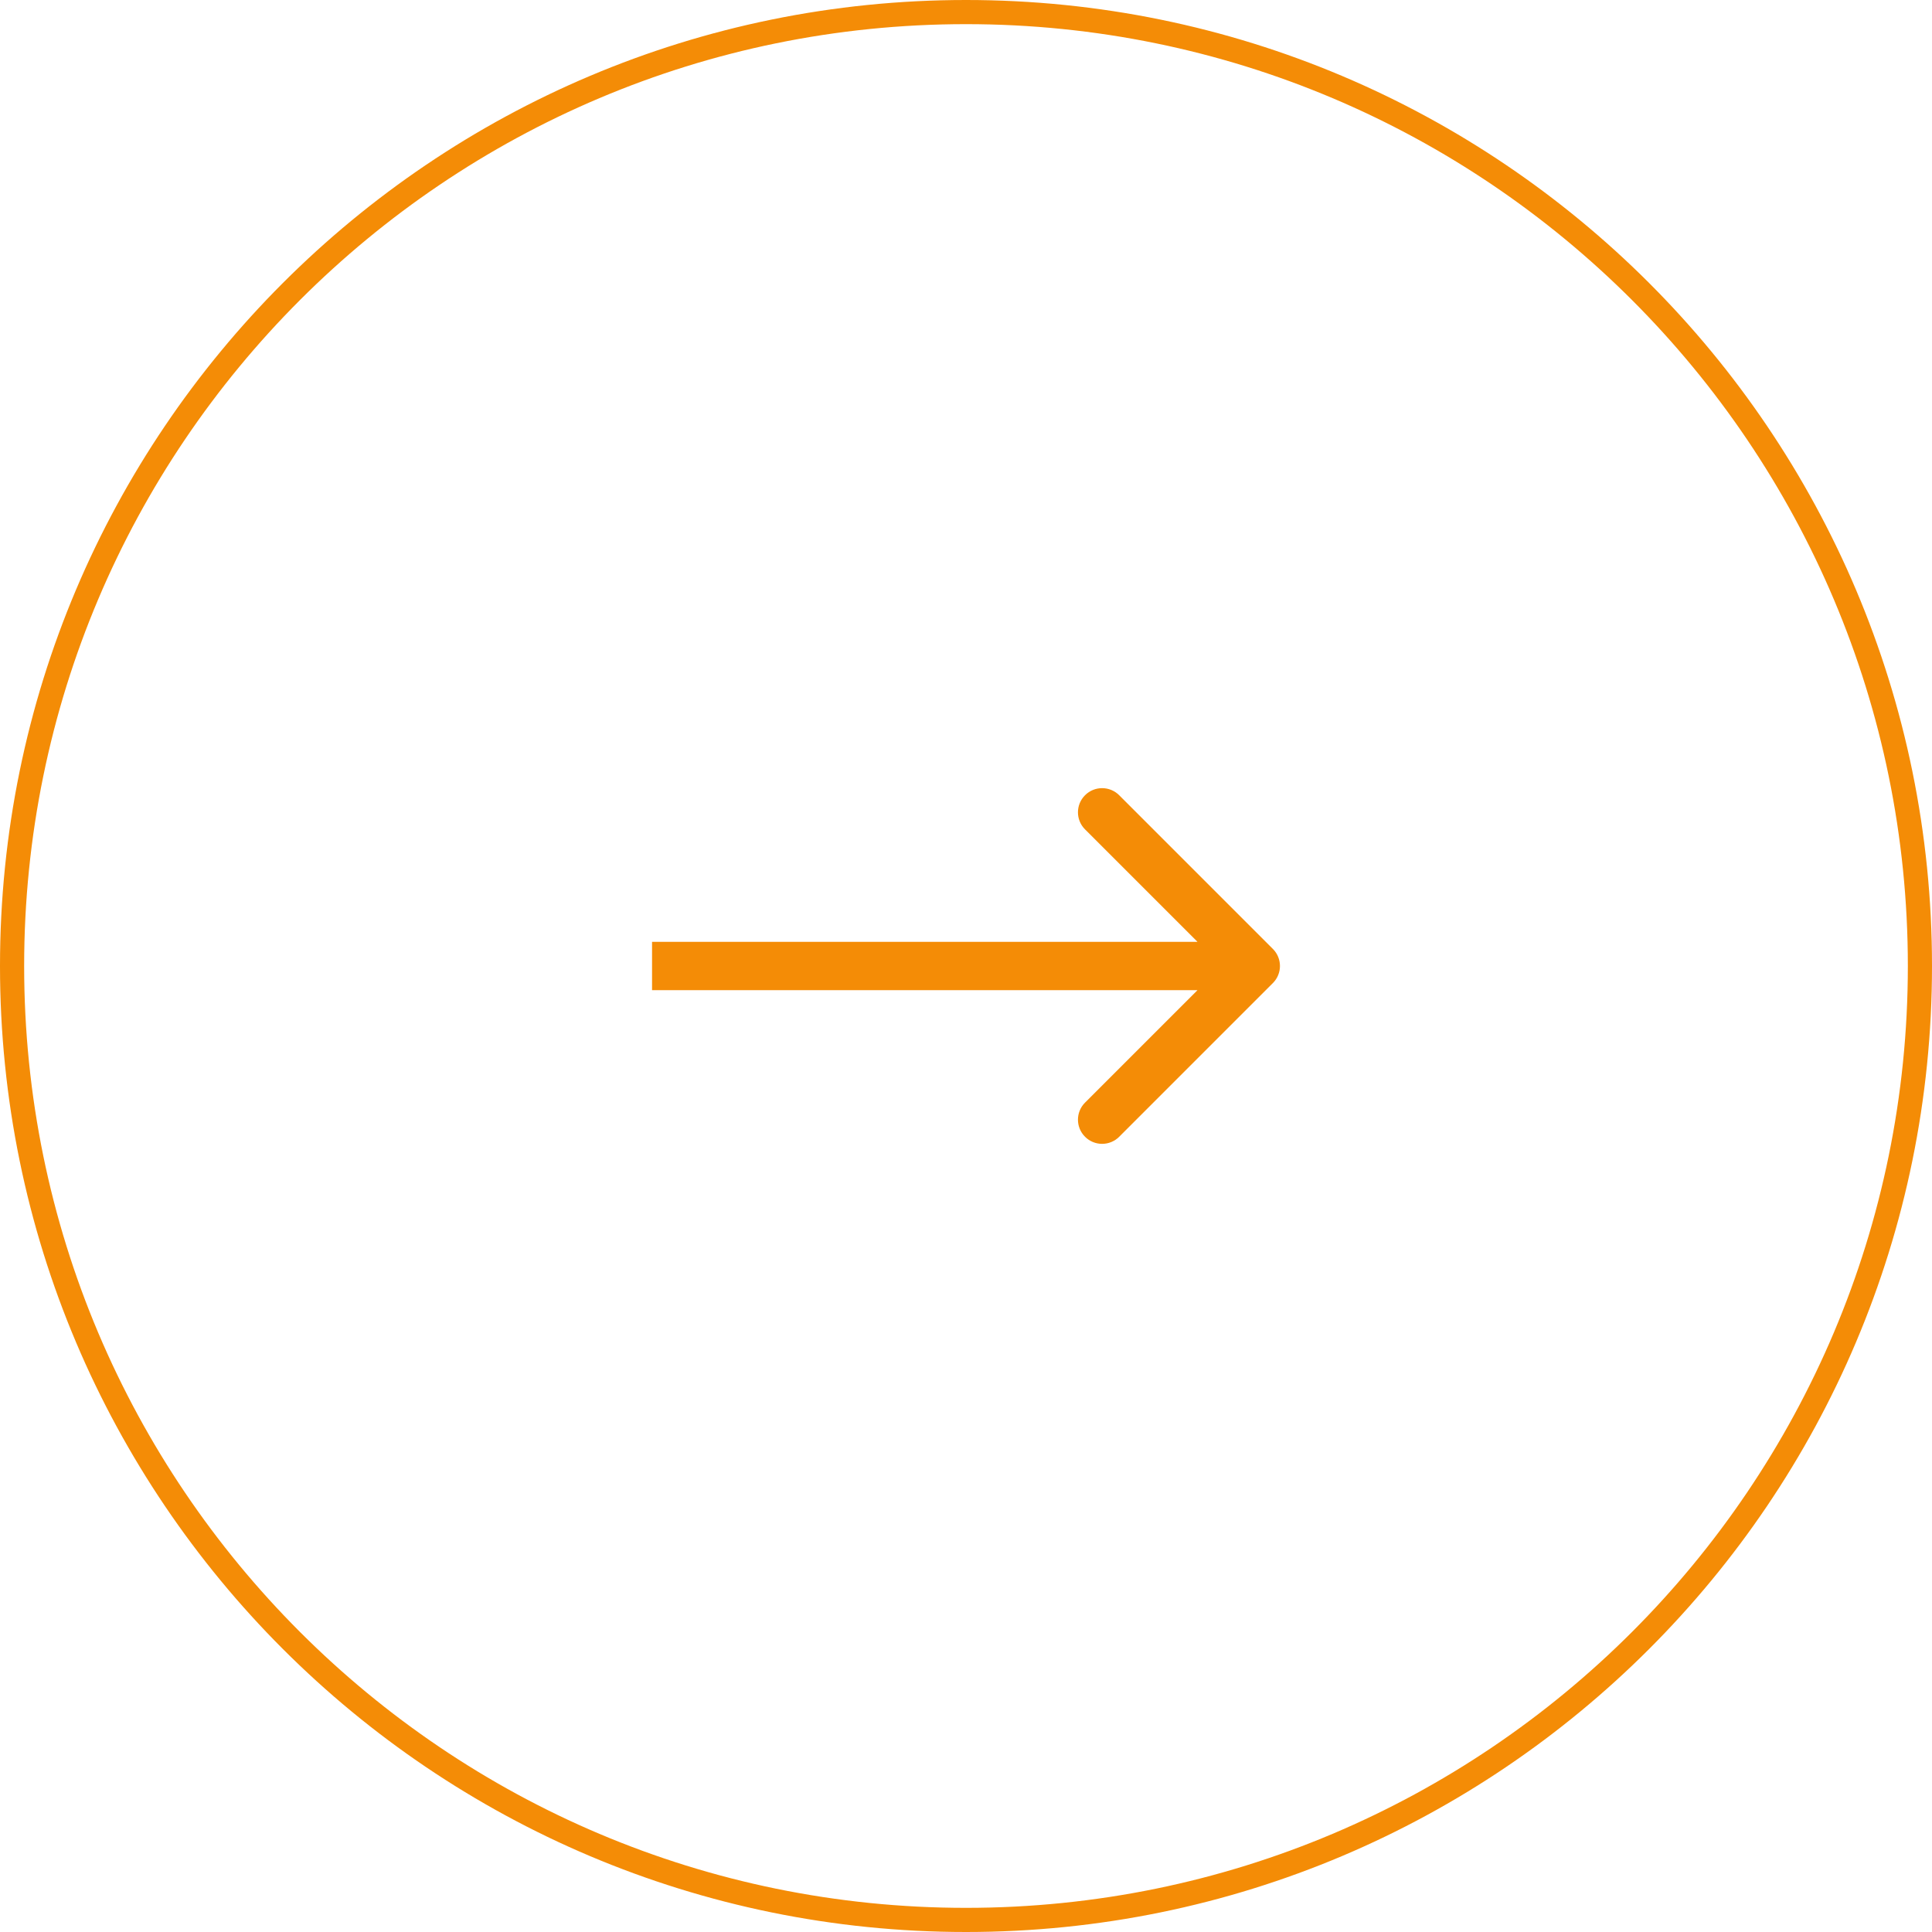
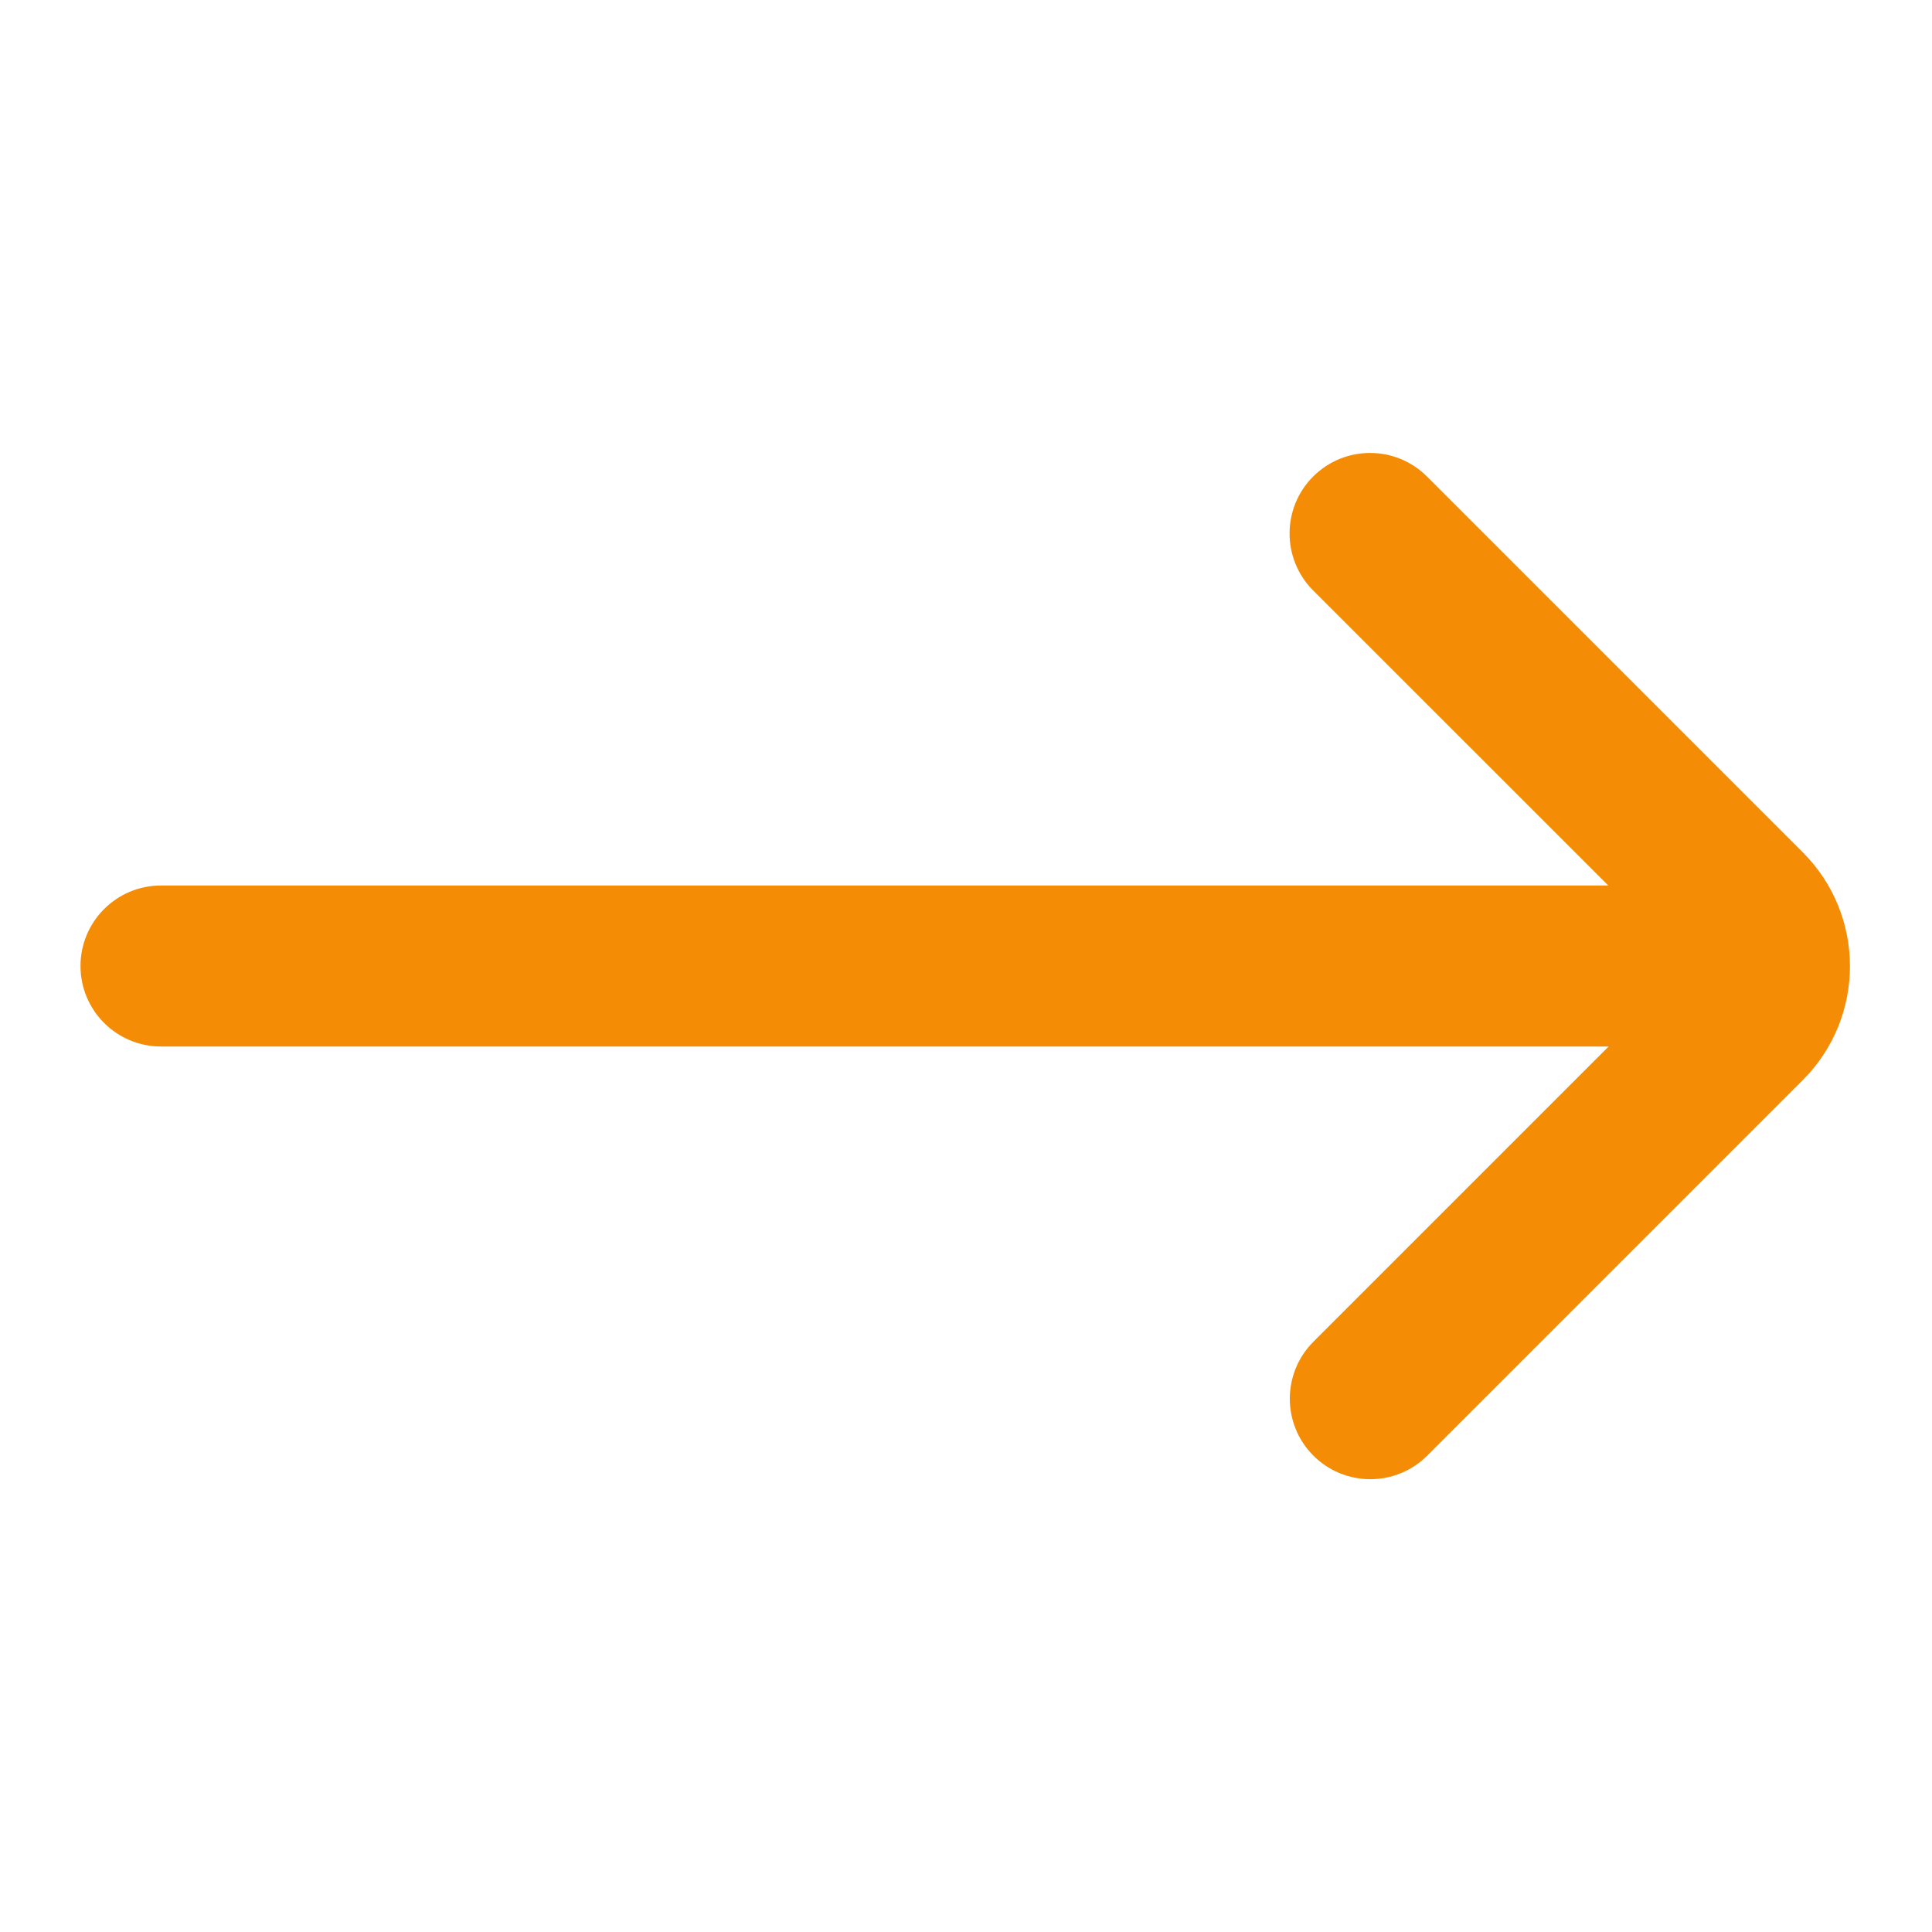
- <svg xmlns="http://www.w3.org/2000/svg" width="80" height="80" viewBox="0 0 80 80" fill="none">
-   <circle cx="40" cy="40" r="39.5" stroke="#F48C06" />
-   <path d="M52.707 40.707C53.098 40.317 53.098 39.683 52.707 39.293L46.343 32.929C45.953 32.538 45.319 32.538 44.929 32.929C44.538 33.319 44.538 33.953 44.929 34.343L50.586 40L44.929 45.657C44.538 46.047 44.538 46.681 44.929 47.071C45.319 47.462 45.953 47.462 46.343 47.071L52.707 40.707ZM27 41L52 41L52 39L27 39L27 41Z" fill="#F48C06" />
+ <svg xmlns="http://www.w3.org/2000/svg" width="64px" height="64px" viewBox="0 0 24 24" fill="none">
+   <g id="SVGRepo_bgCarrier" stroke-width="0" />
+   <g id="SVGRepo_tracerCarrier" stroke-linecap="round" stroke-linejoin="round" />
+   <g id="SVGRepo_iconCarrier">
+     <path d="M16.315 16.668C15.925 17.059 15.925 17.692 16.315 18.082C16.706 18.473 17.339 18.473 17.73 18.082L22.395 13.417C23.176 12.636 23.176 11.369 22.395 10.588L17.727 5.92C17.336 5.529 16.703 5.529 16.312 5.92C15.922 6.31 15.922 6.944 16.312 7.334L19.979 11L2 11C1.448 11 1 11.448 1 12C1 12.552 1.448 13 2 13L19.983 13L16.315 16.668Z" fill="#f48c06" />
+   </g>
</svg>
